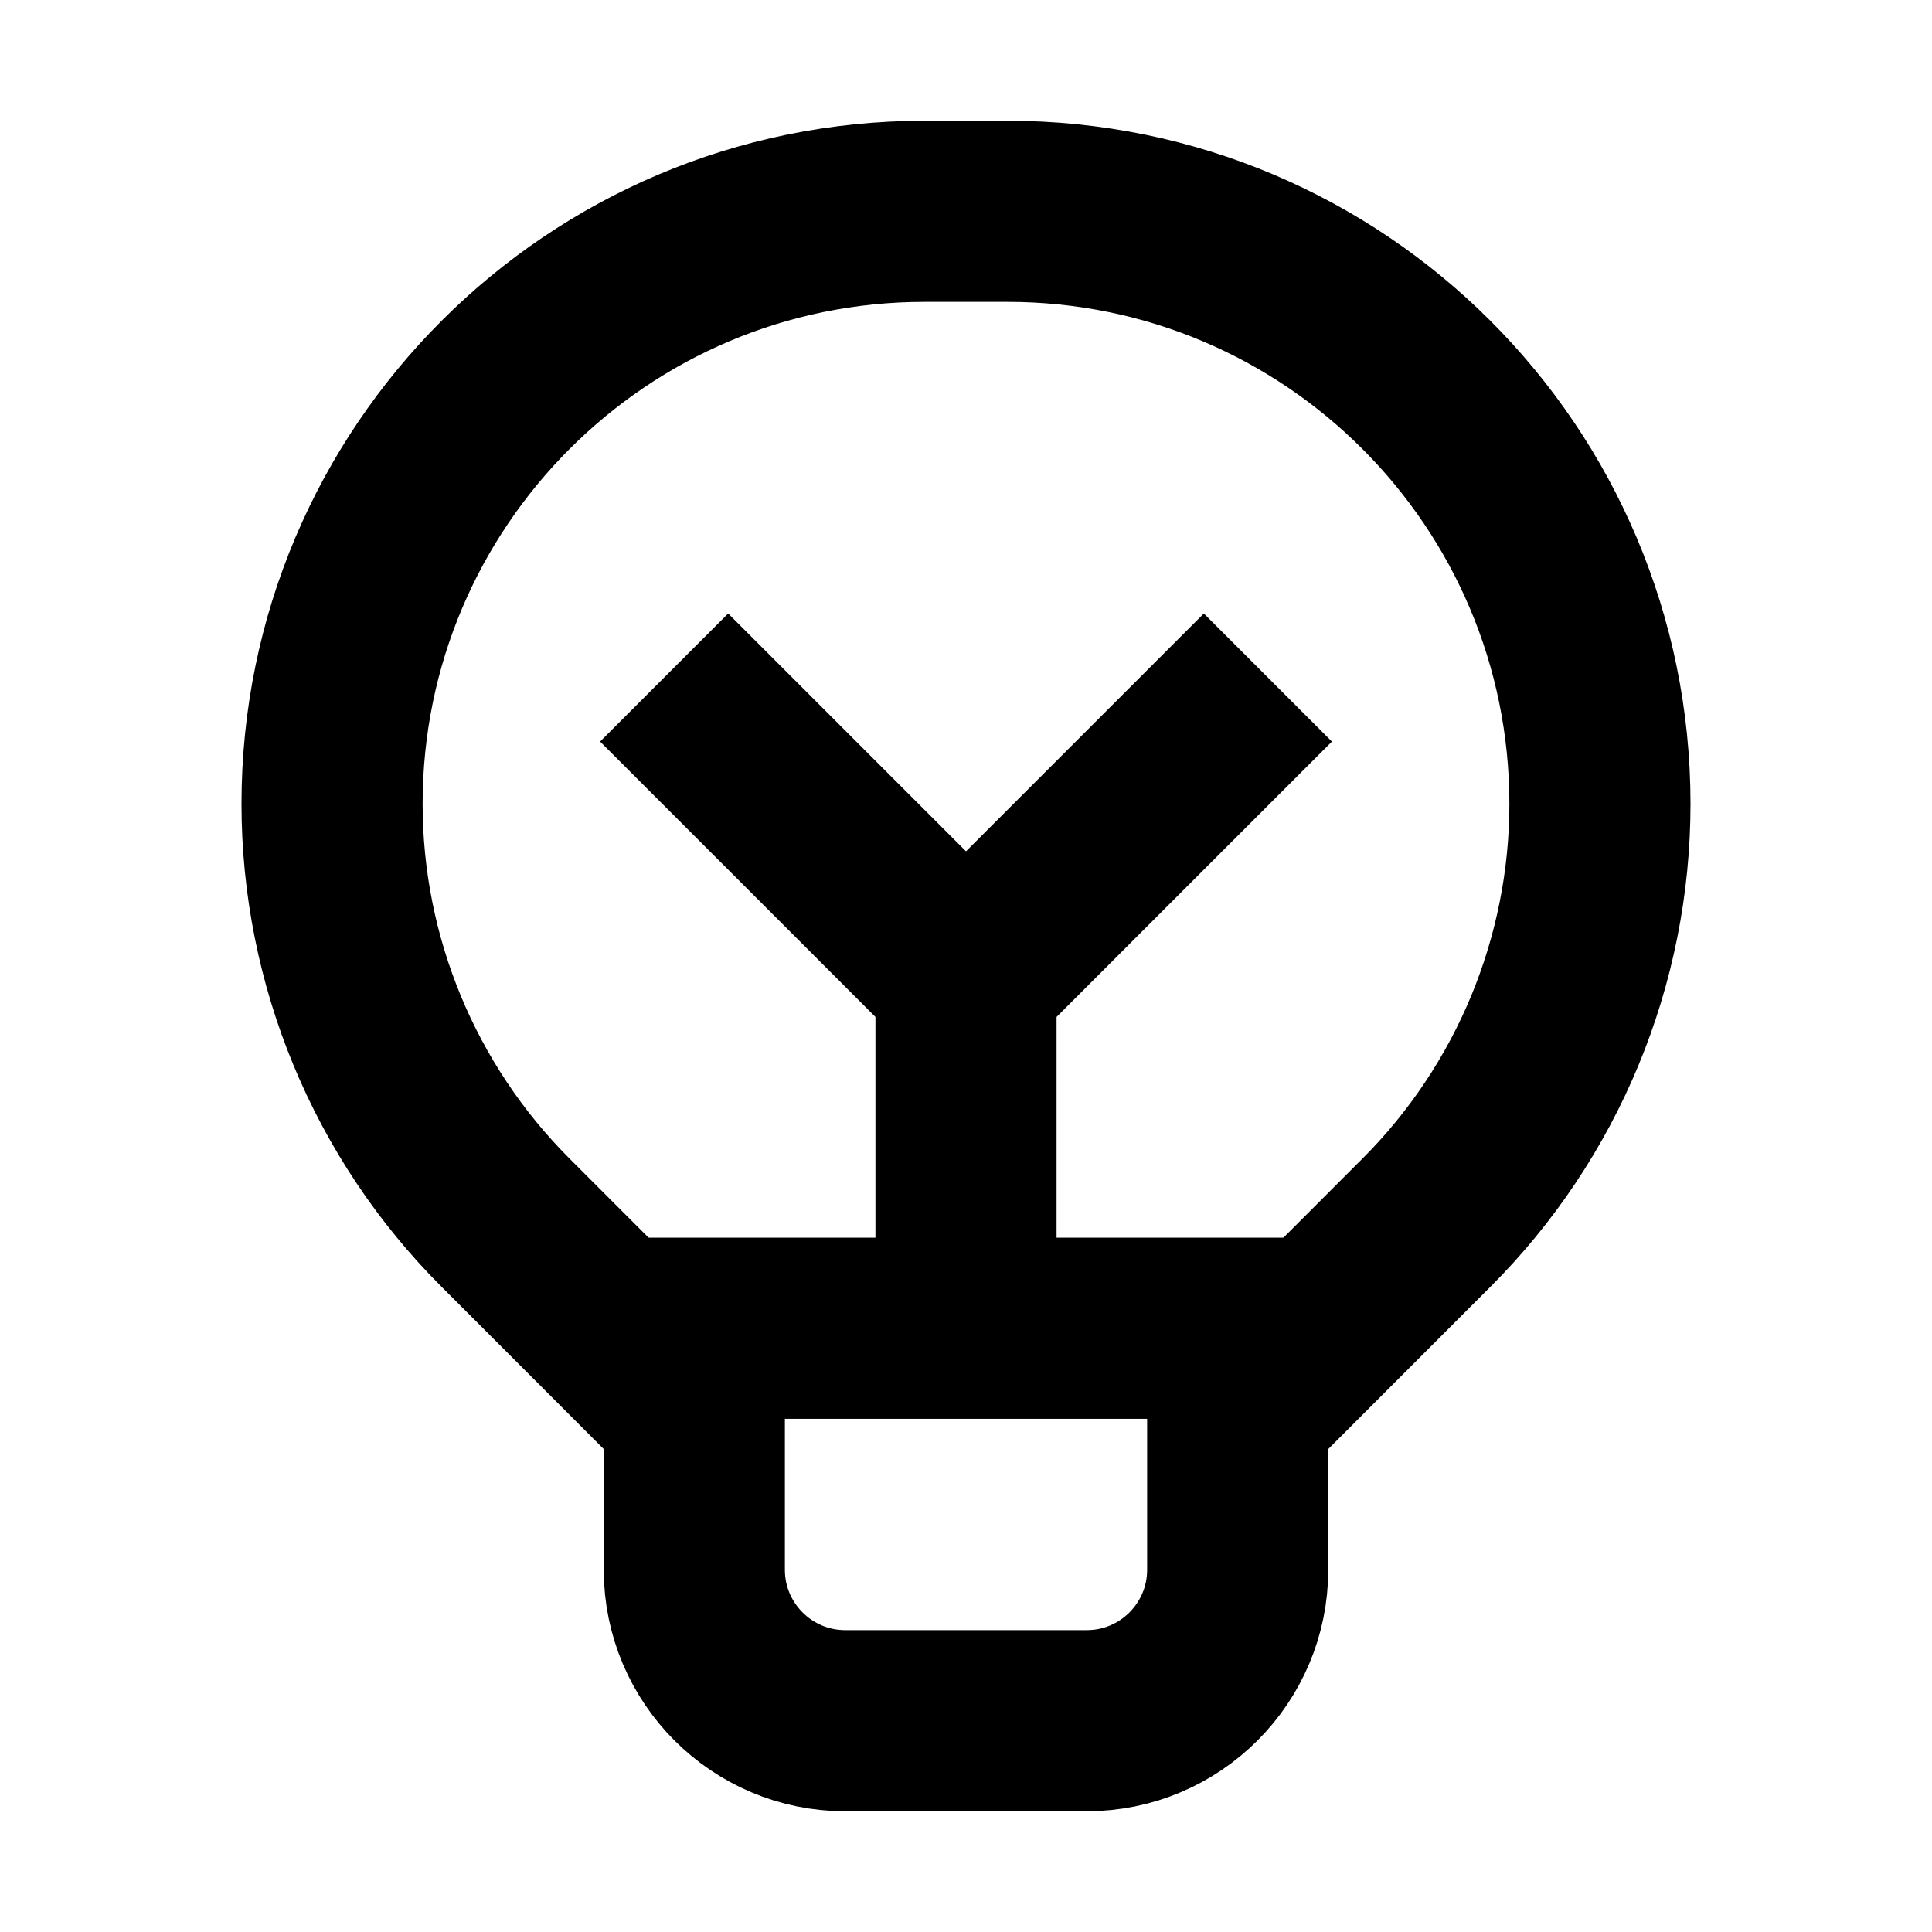
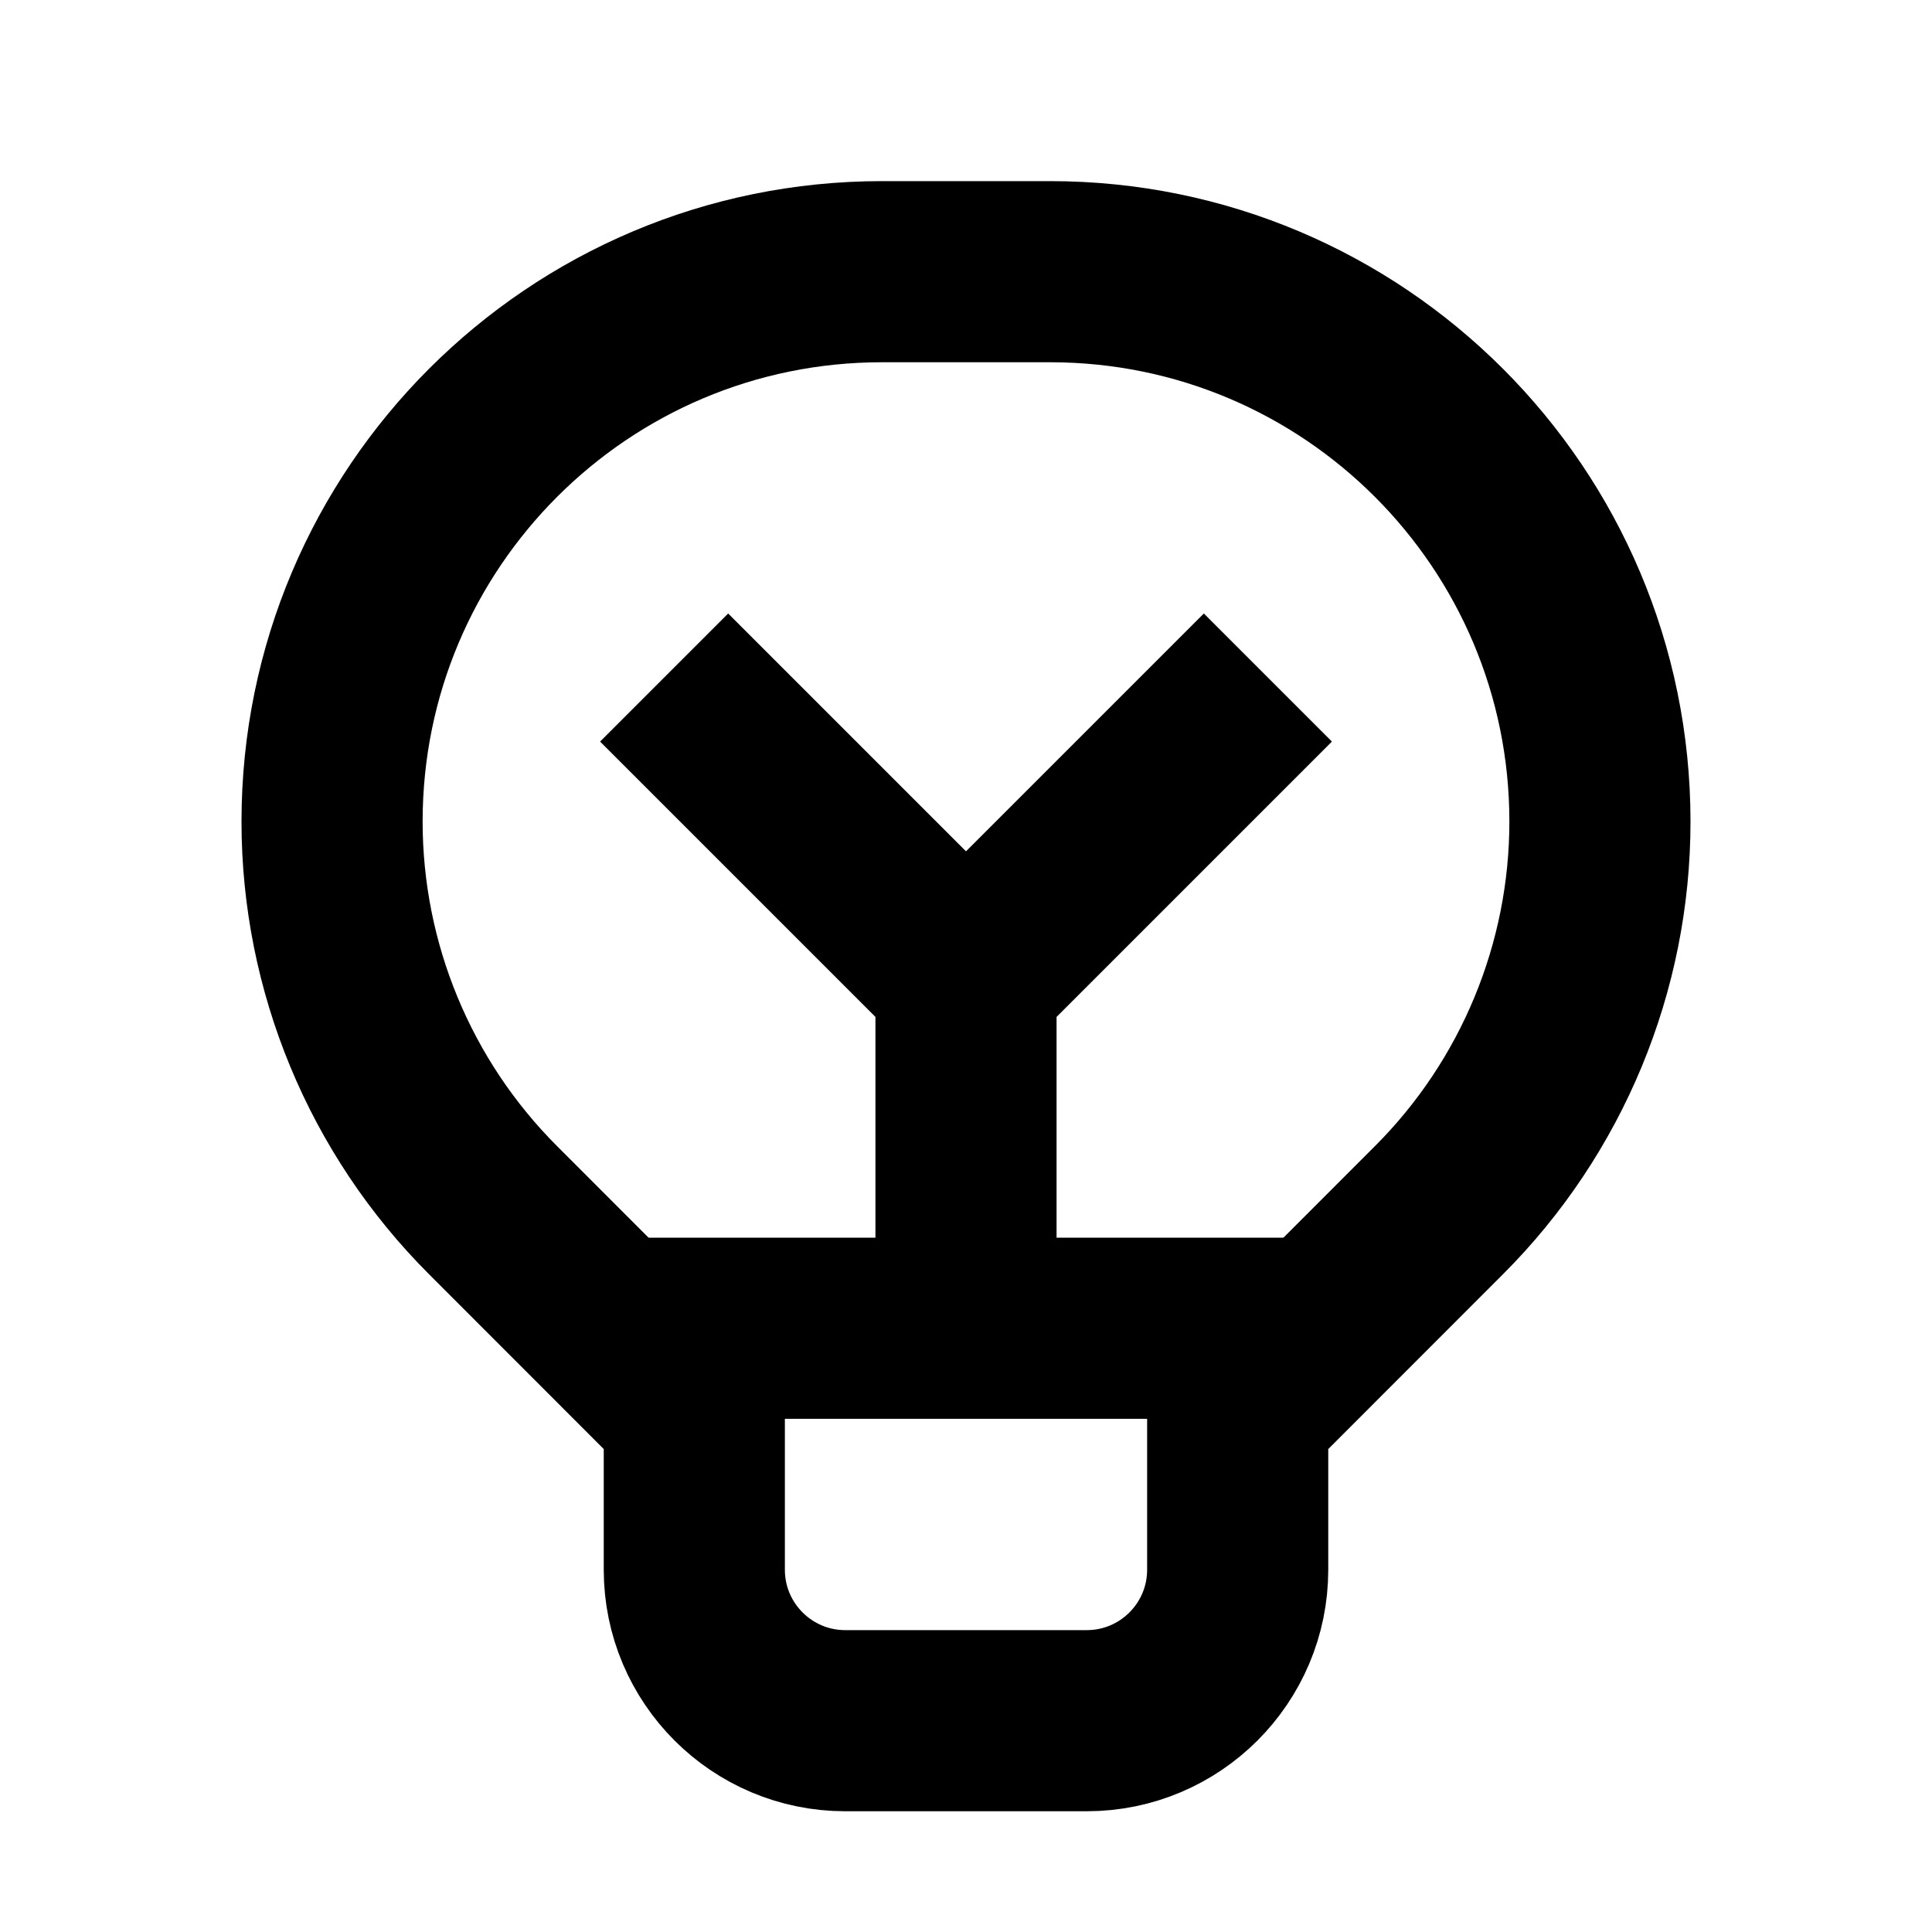
<svg xmlns="http://www.w3.org/2000/svg" width="100%" height="100%" viewBox="0 0 16 16" fill="none">
-   <path d="M5.75 11.69L4.188 10.127C3.267 9.207 2.75 7.958 2.75 6.657C2.75 3.947 4.947 1.75 7.657 1.75H8.343C11.053 1.75 13.25 3.947 13.25 6.657C13.25 7.958 12.733 9.207 11.812 10.127L10.25 11.69V13C10.25 13.69 9.69 14.25 9 14.25H7C6.31 14.25 5.75 13.69 5.75 13V11.69Z" stroke="currentColor" stroke-width="1.5" />
+   <path d="M5.75 11.69L4.084 10.023C3.23 9.17 2.75 8.011 2.75 6.804C2.75 4.289 4.789 2.25 7.304 2.25H8.696C11.211 2.25 13.25 4.289 13.25 6.804C13.25 8.011 12.77 9.17 11.916 10.023L10.25 11.69V13C10.25 13.69 9.69 14.25 9 14.25H7C6.31 14.25 5.75 13.69 5.75 13V11.69Z" stroke="currentColor" stroke-width="1.5" />
  <path d="M8 11L8 8.111M8 8.111L5.5 5.611M8 8.111L10.5 5.611" stroke="currentColor" stroke-width="1.5" />
  <path d="M5 11H11" stroke="currentColor" stroke-width="1.5" />
</svg>
